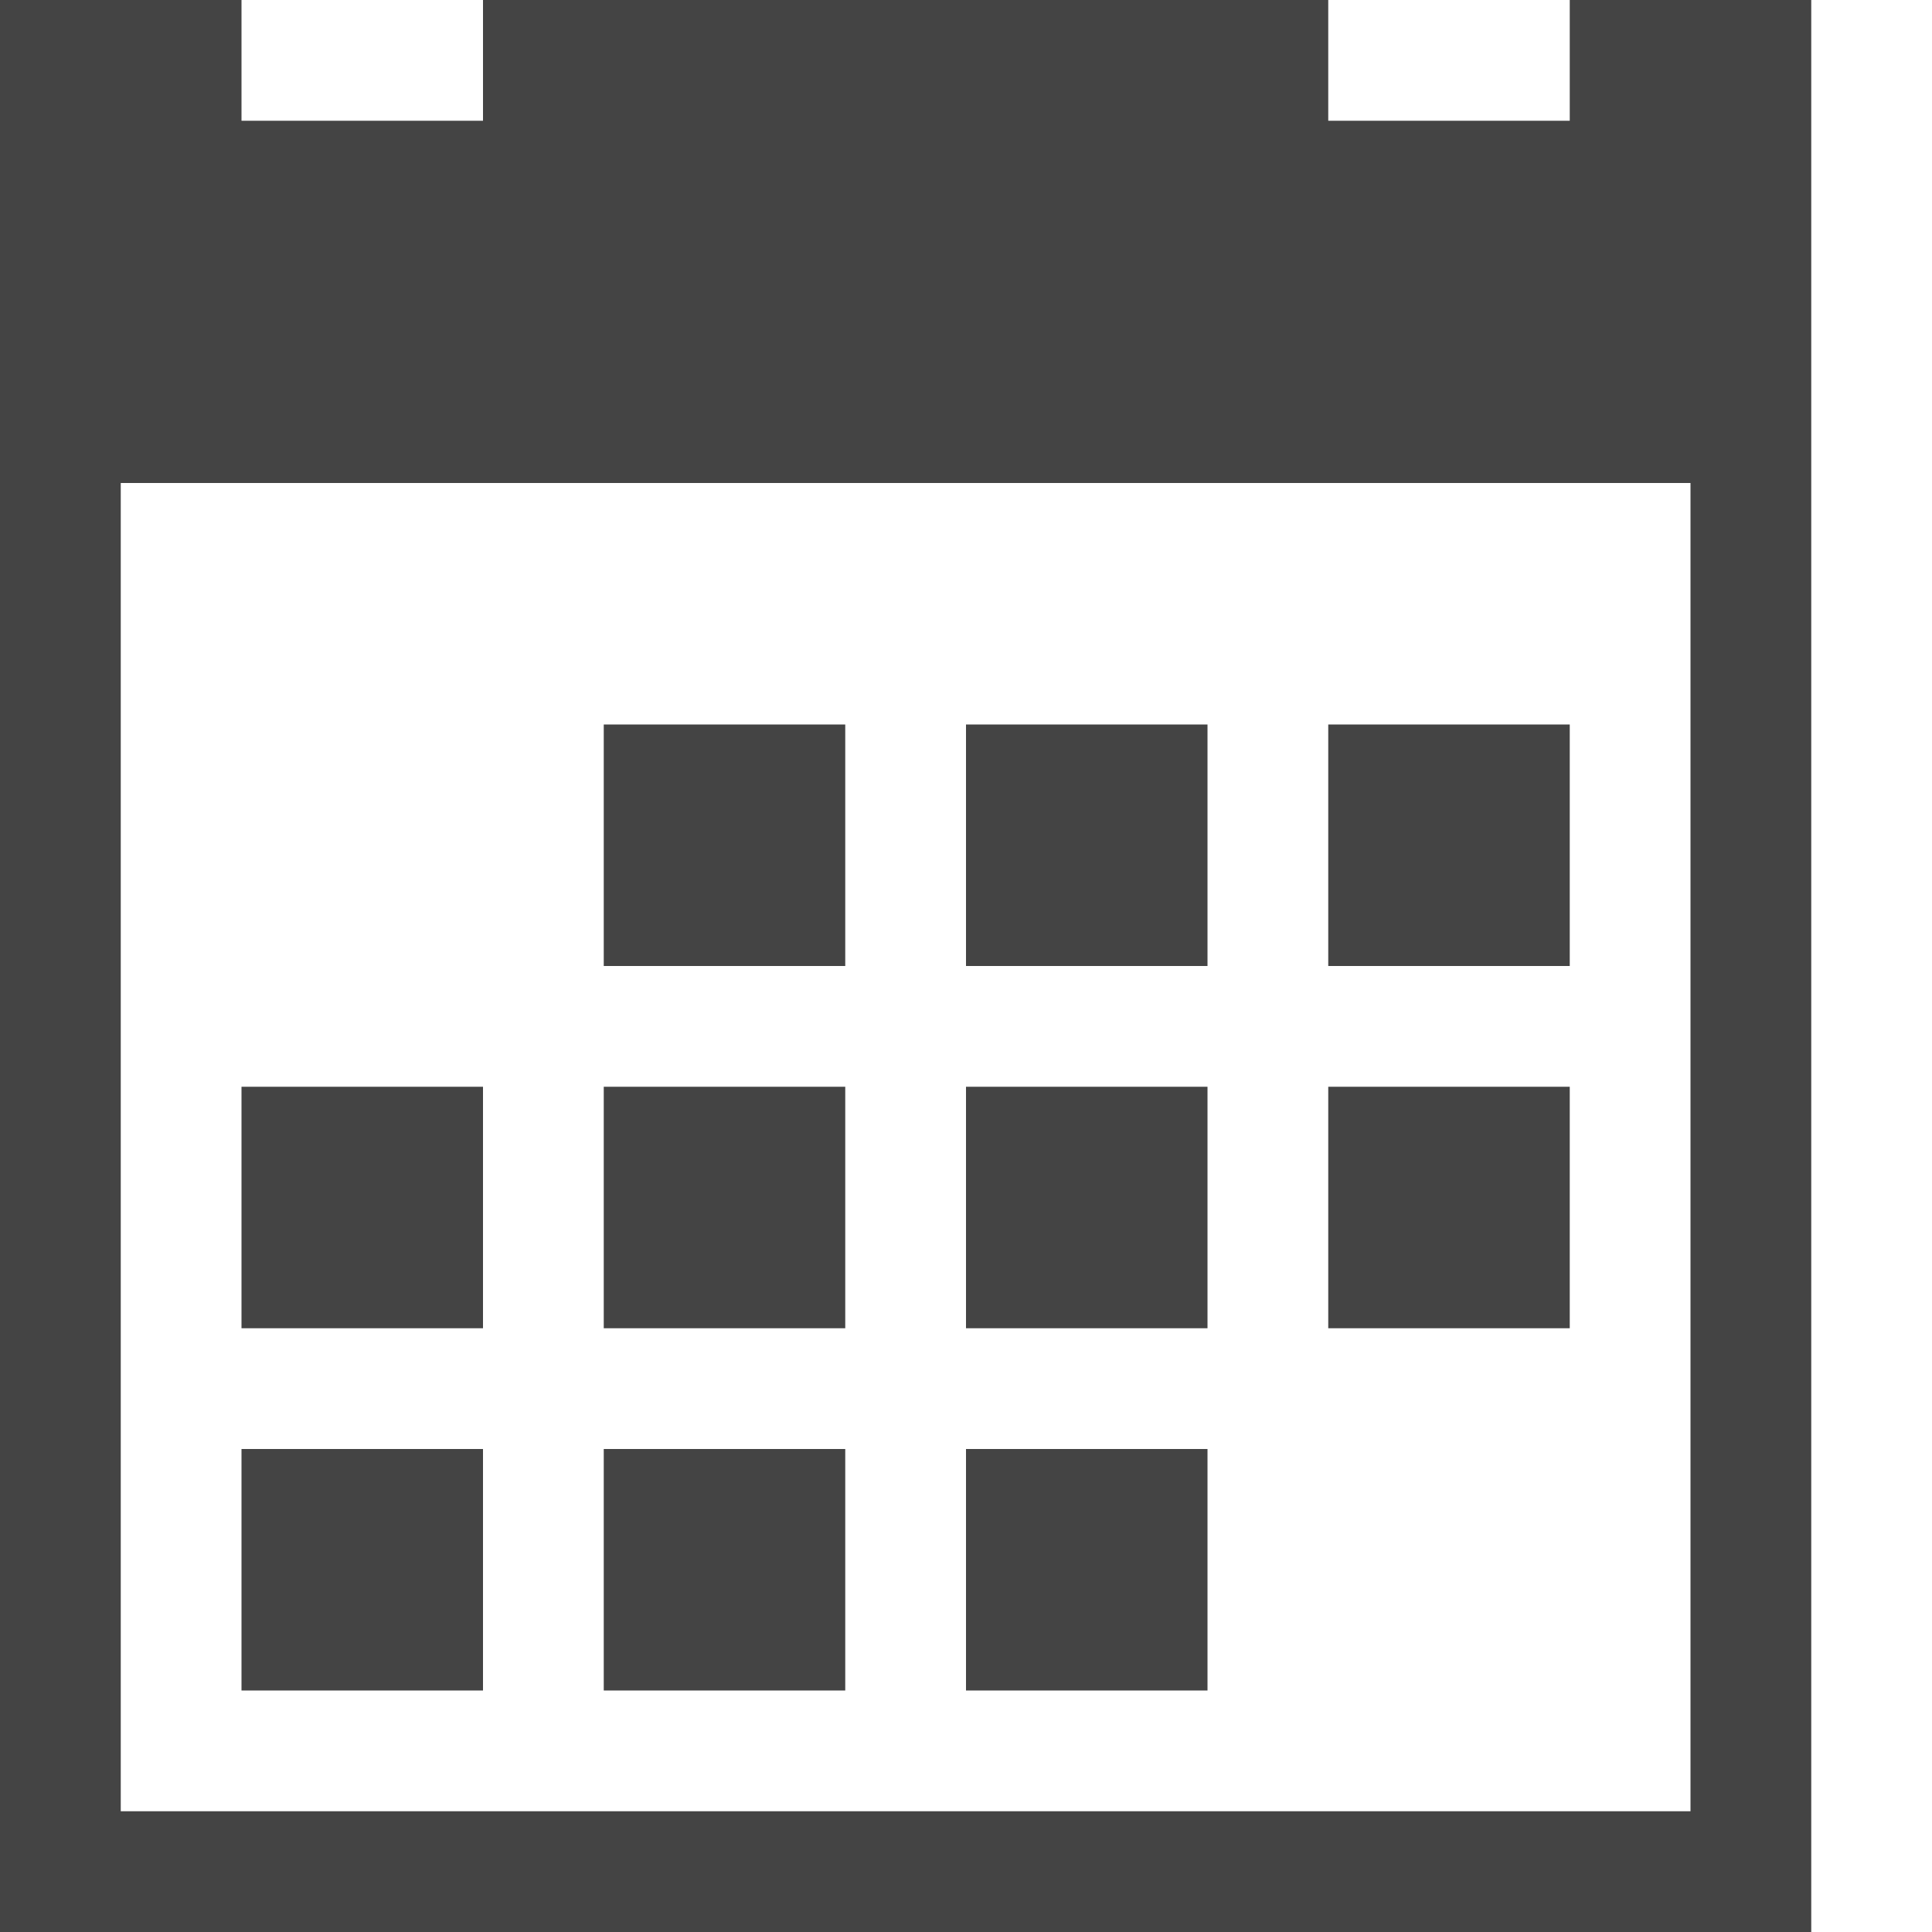
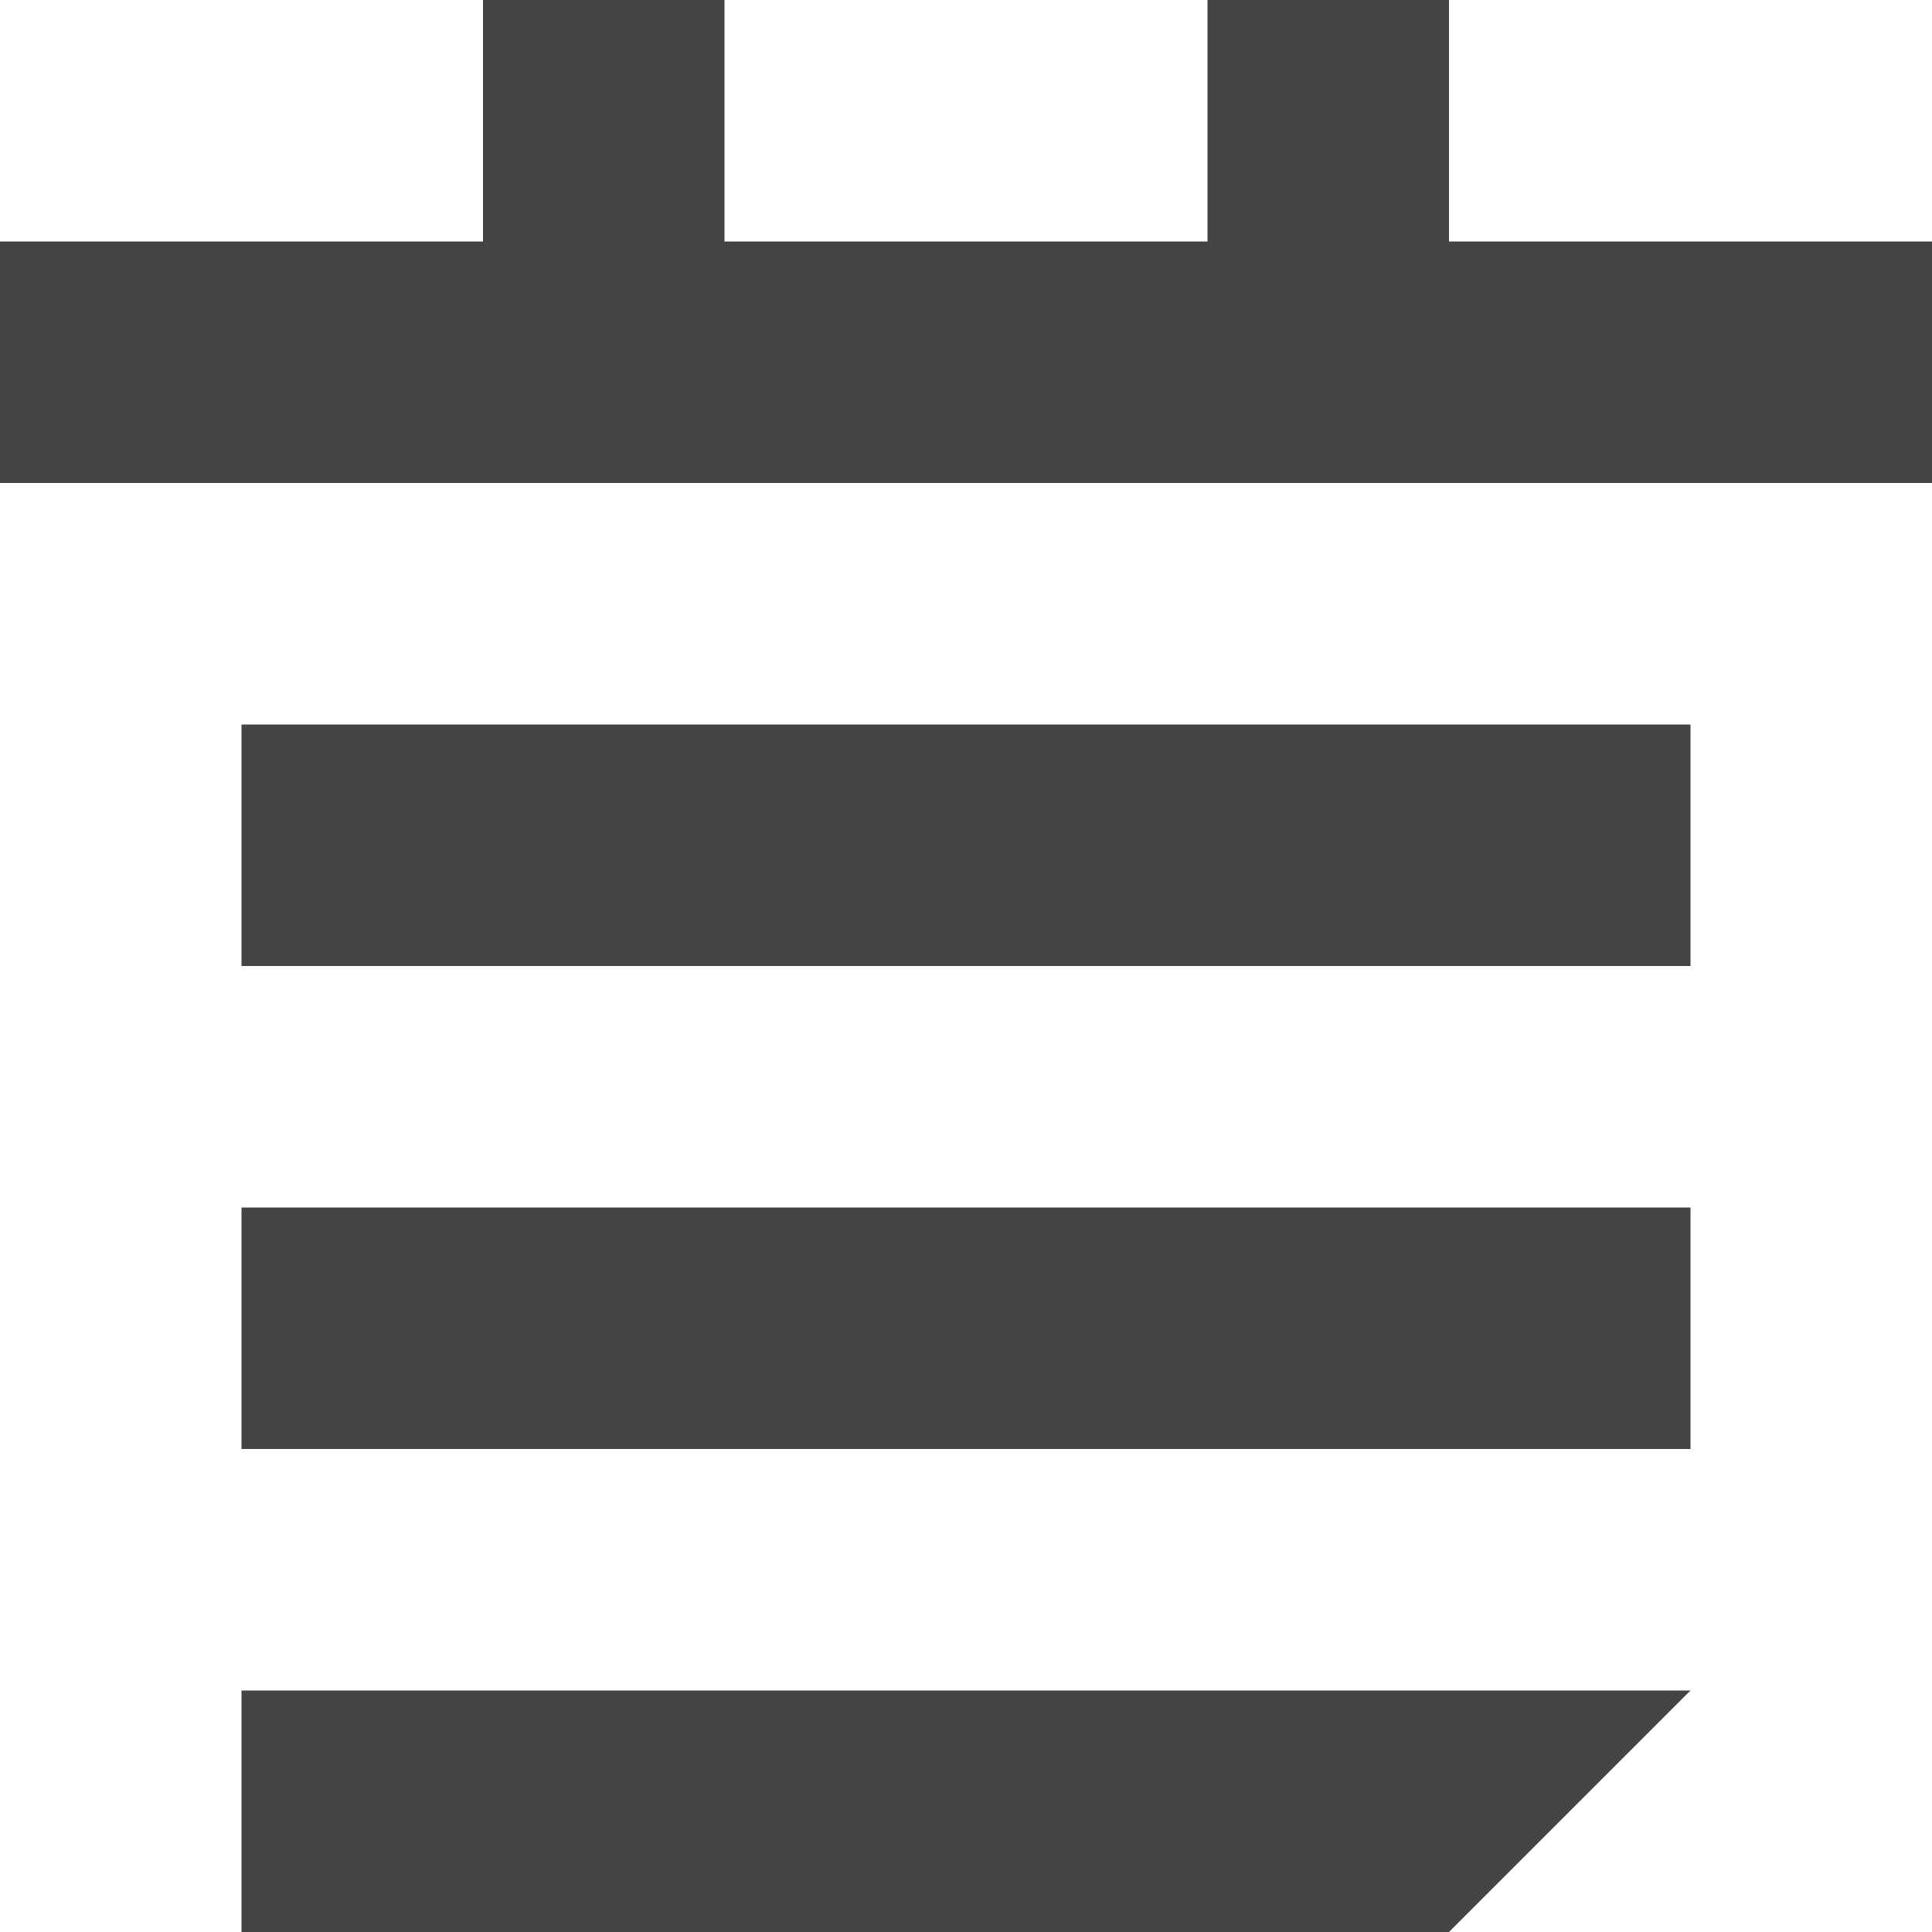
<svg xmlns="http://www.w3.org/2000/svg" version="1.1" width="32" height="32" viewBox="0 0 32 32">
-   <path d="M10 12h4v4h-4zM16 12h4v4h-4zM22 12h4v4h-4zM4 24h4v4h-4zM10 24h4v4h-4zM16 24h4v4h-4zM10 18h4v4h-4zM16 18h4v4h-4zM22 18h4v4h-4zM4 18h4v4h-4zM26 0v2h-4v-2h-14v2h-4v-2h-4v32h30v-32h-4zM28 30h-26v-22h26v22z" fill="#444444" />
+   <path d="M24 4v-4h-4v4h-8v-4h-4v4h-8v4h32v-4zM4 20h24v4h-24zM4 12h24v4h-24zM4 32h20l4-4h-24z" fill="#444444" />
</svg>
